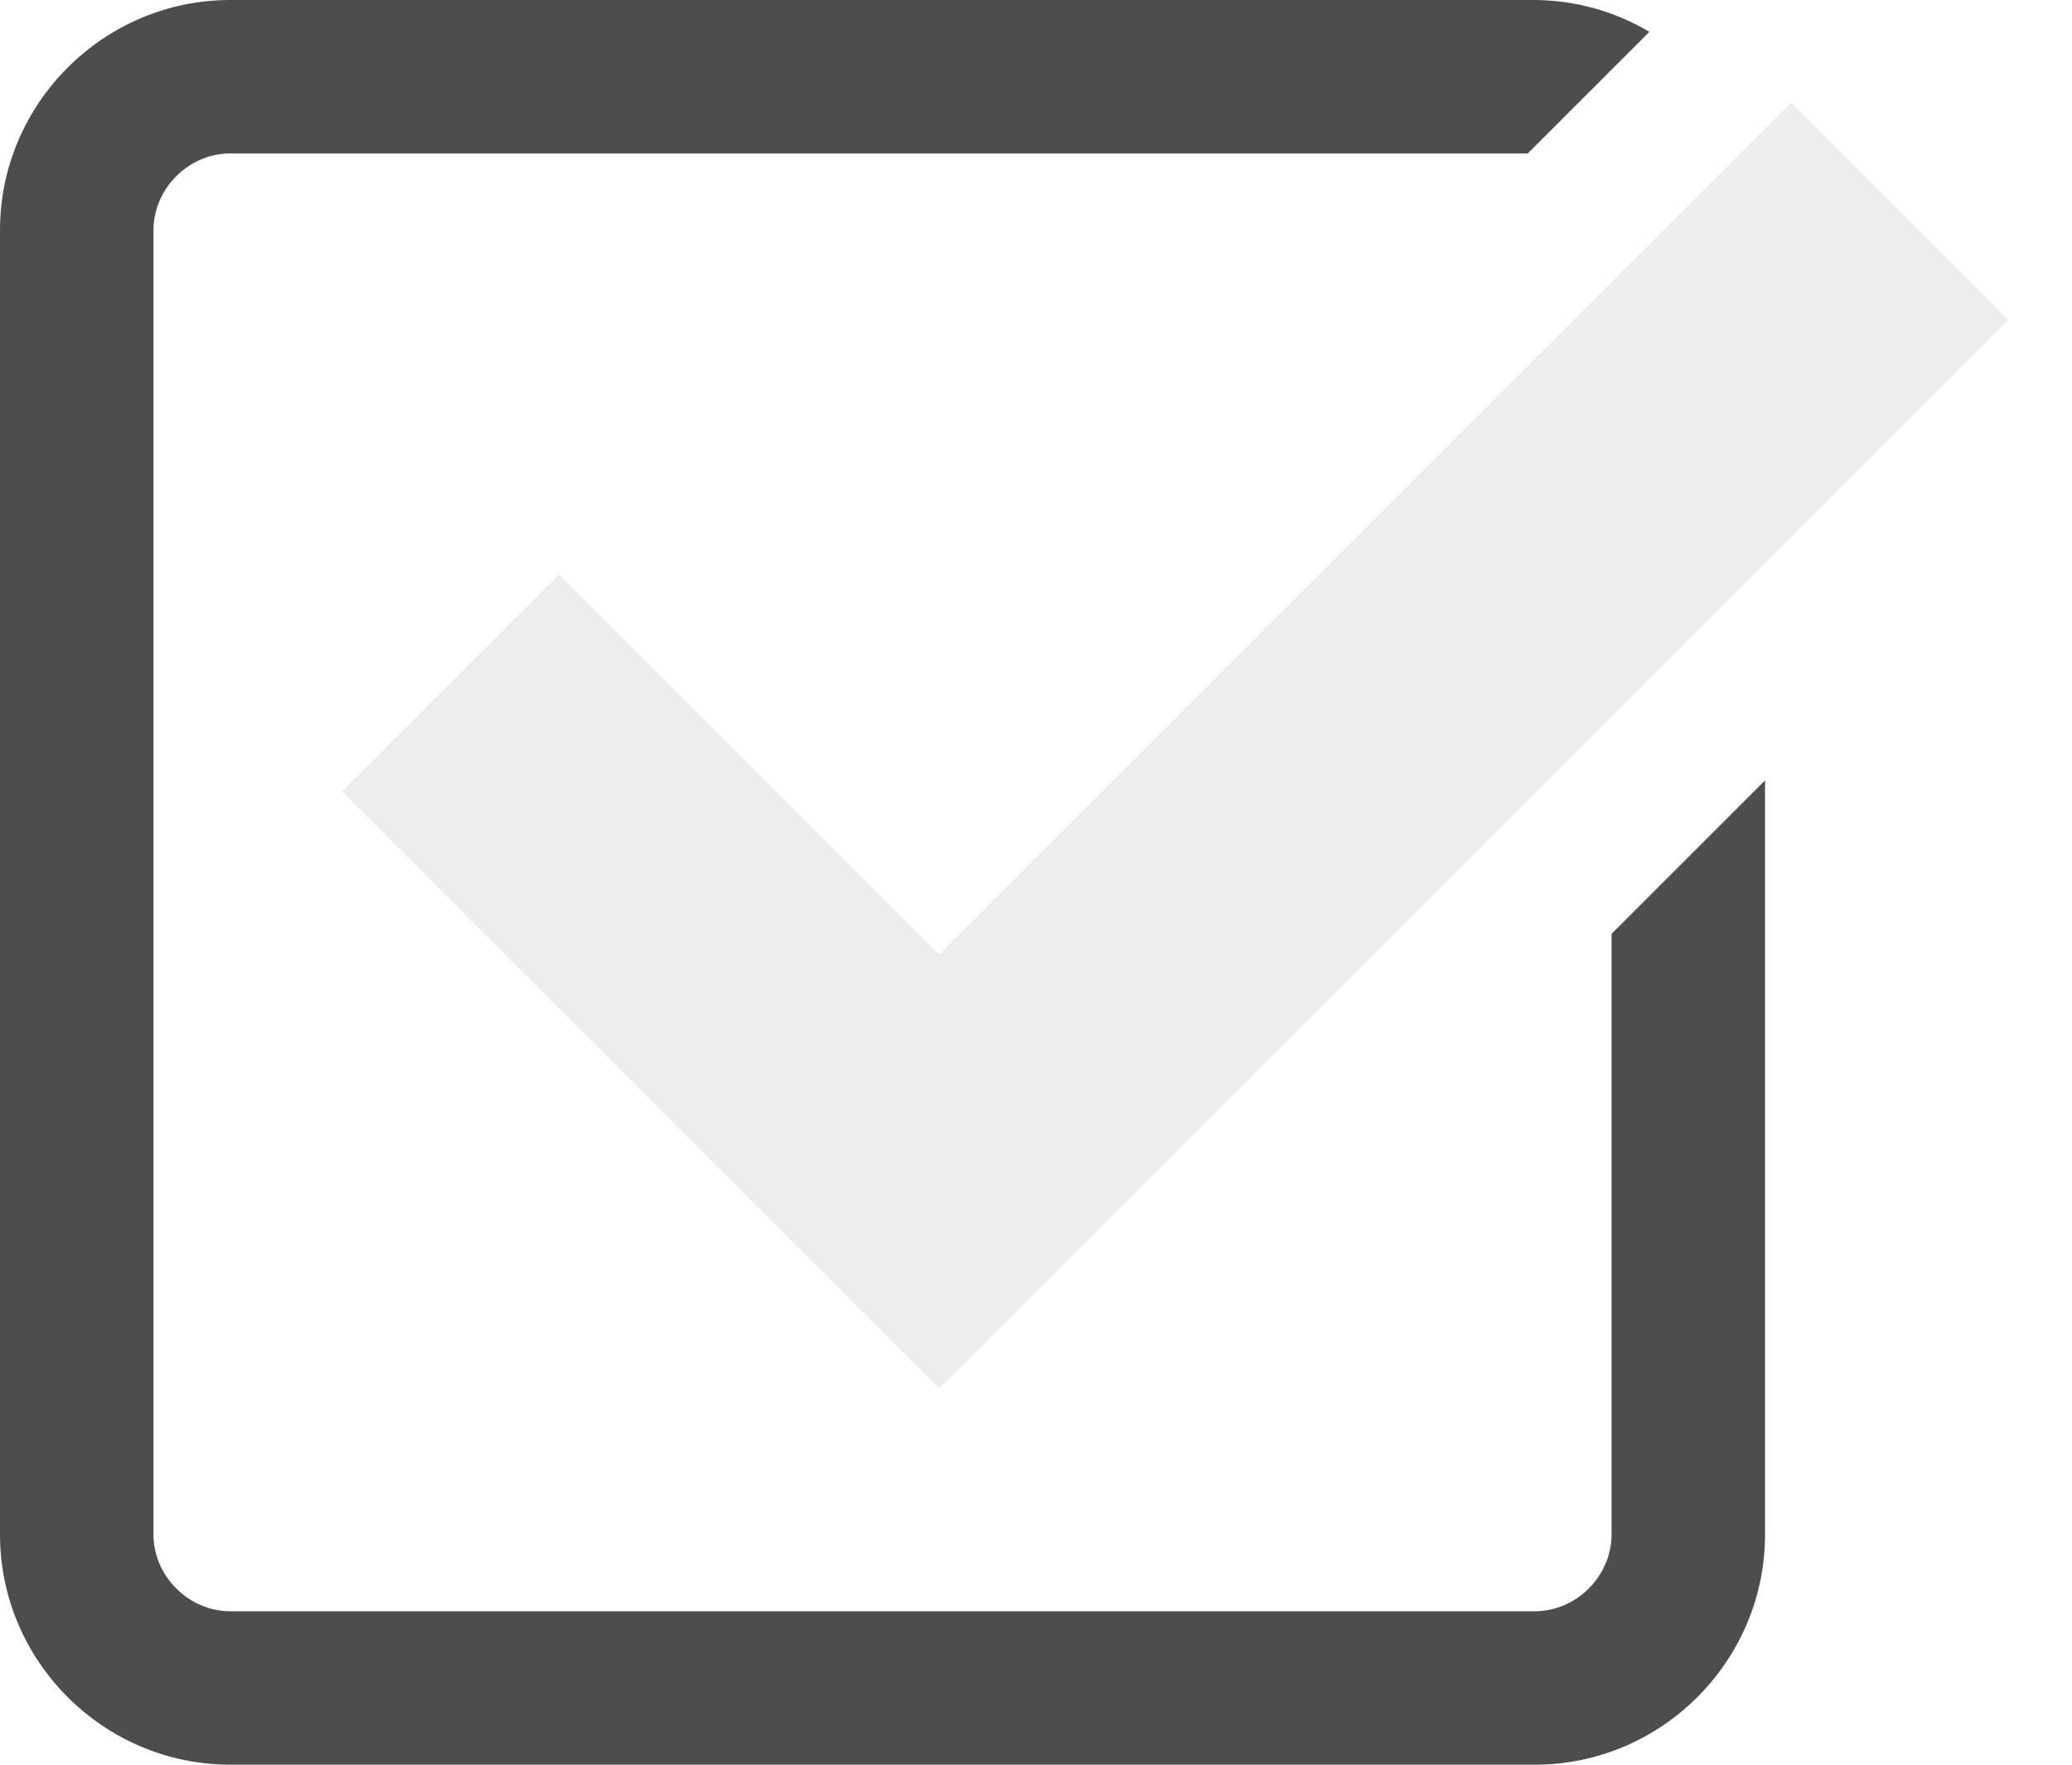
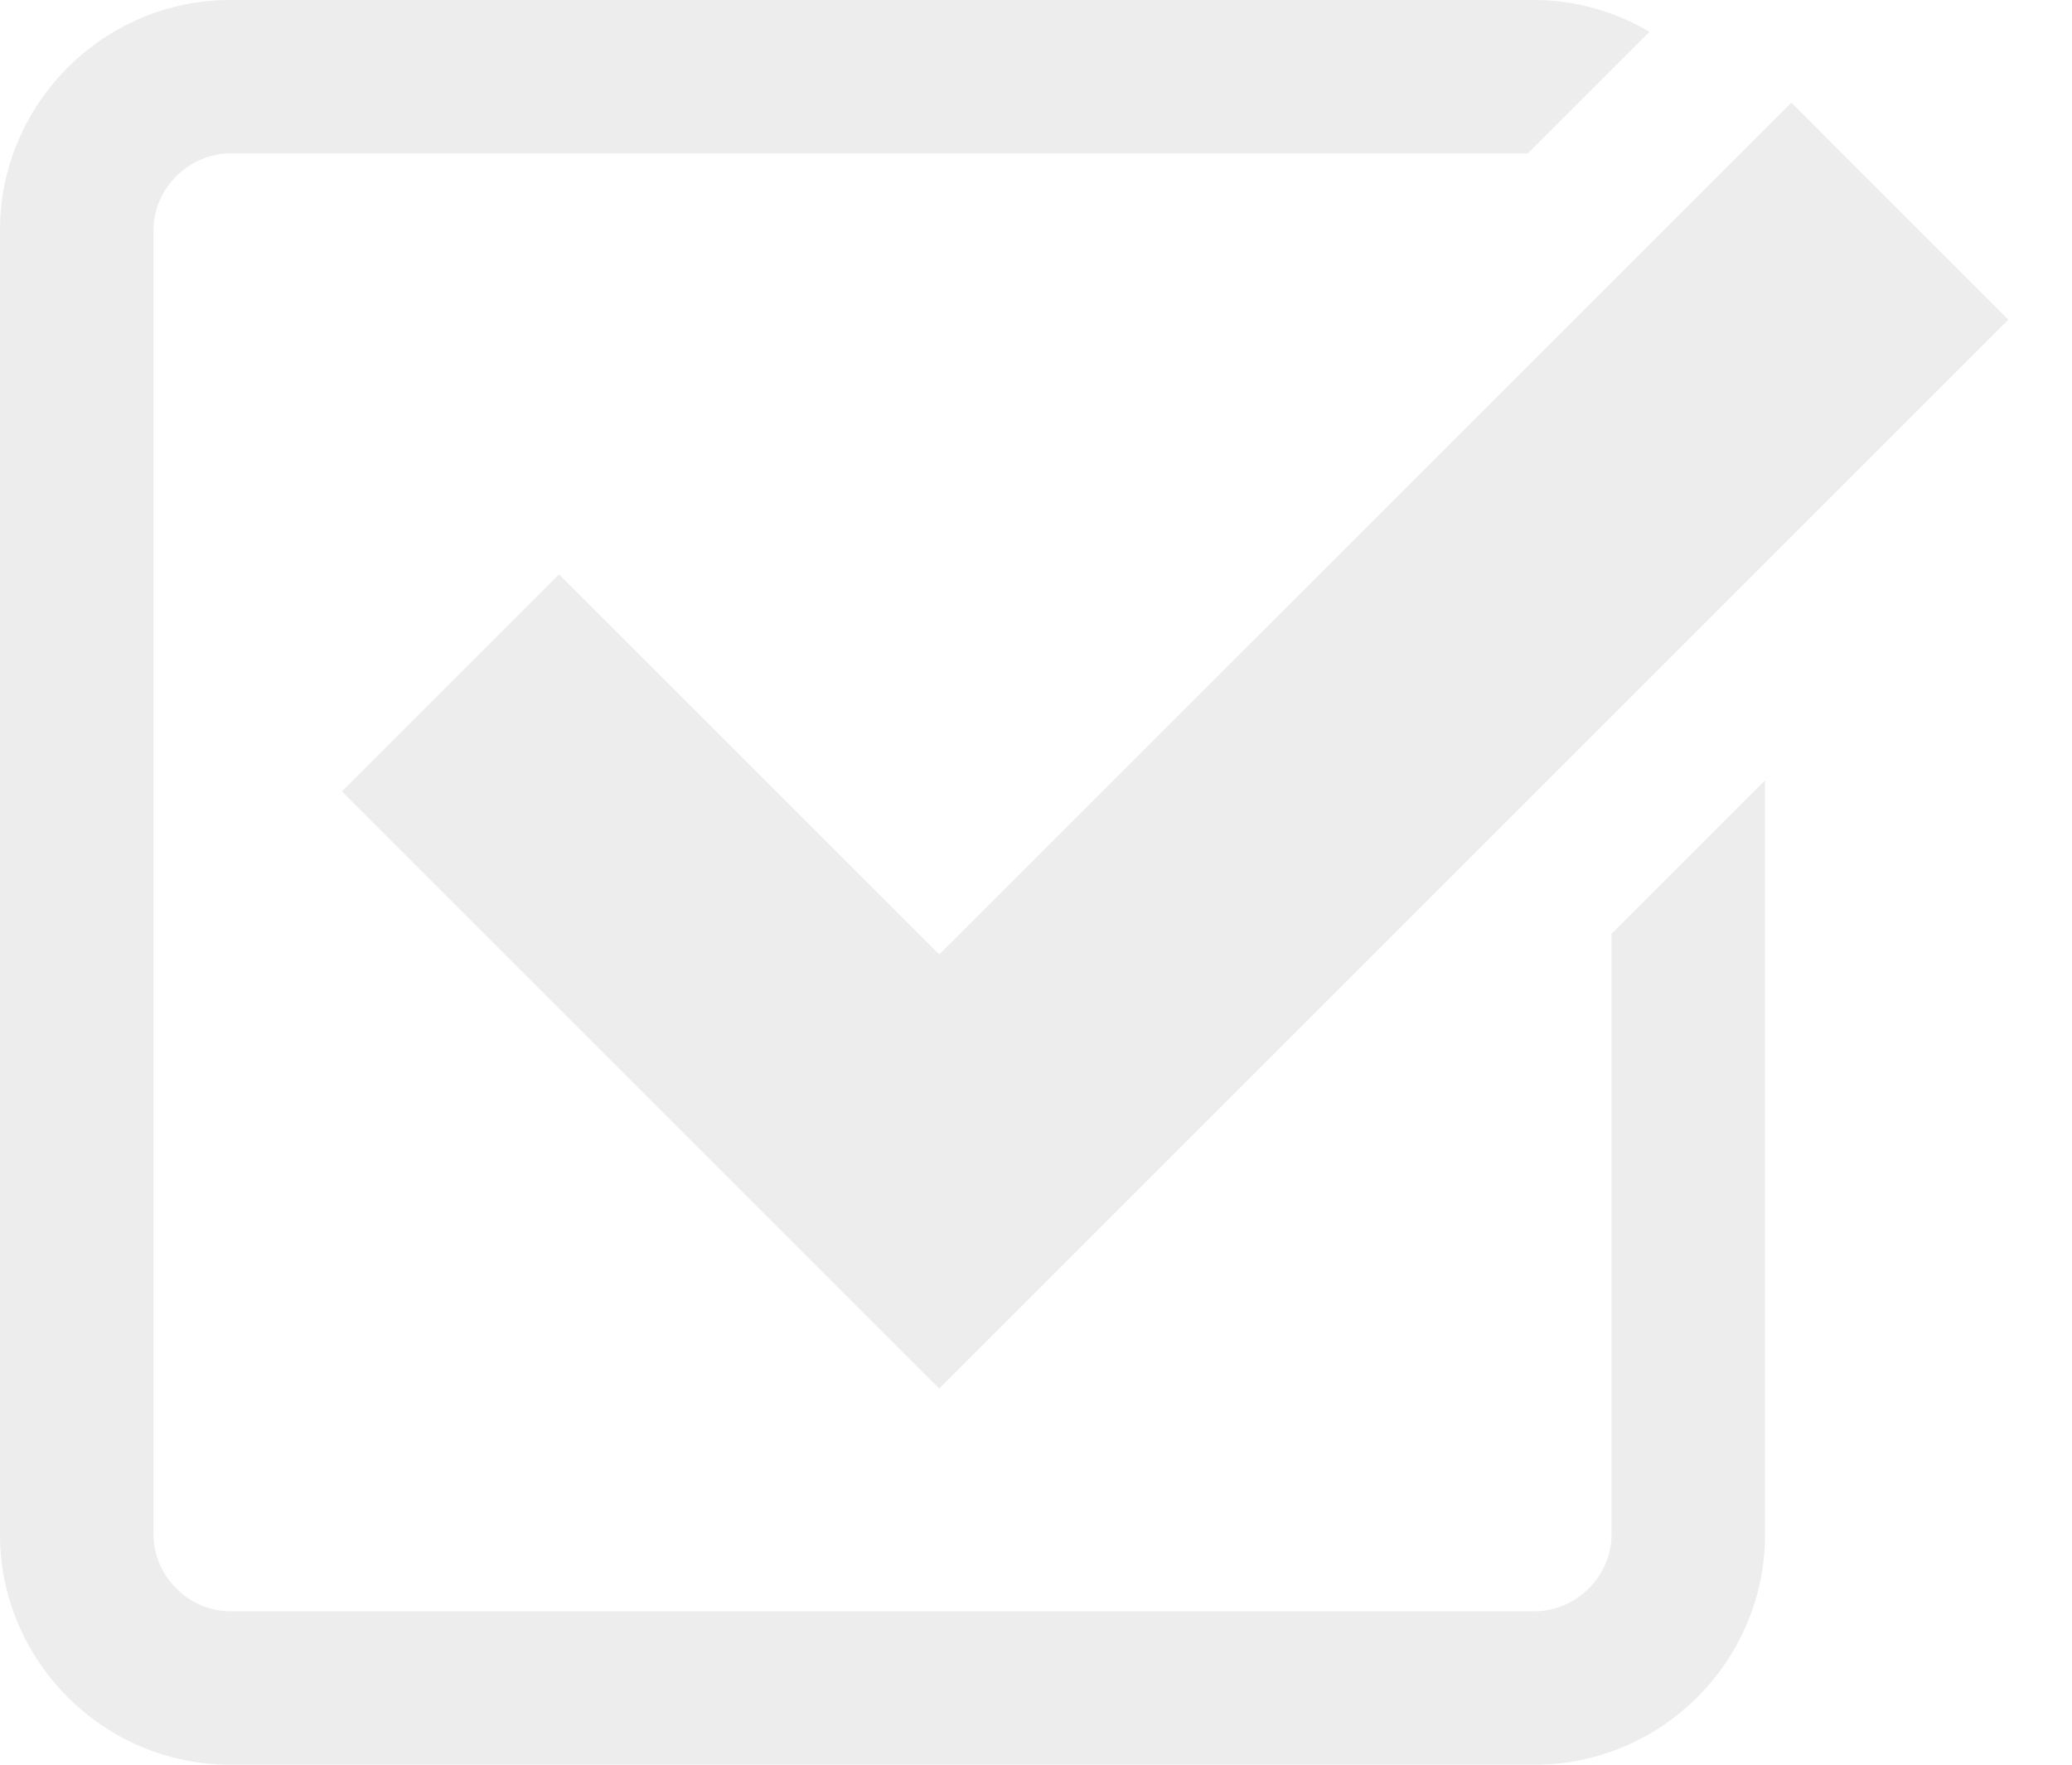
<svg xmlns="http://www.w3.org/2000/svg" width="27" height="23" viewBox="0 0 27 23">
  <path fill="#ededed" d="M7.285 7.486l-2.829 2.829 7.783 7.783L26.171 4.166l-2.828-2.829-11.104 11.102z" />
-   <path fill="#4D4D4D" d="M21 20c0 .542-.458 1-1 1H3c-.542 0-1-.458-1-1V3c0-.542.458-1 1-1h16.908L21.493.415A2.96 2.96 0 0 0 20 0H3C1.35 0 0 1.35 0 3v17c0 1.65 1.35 3 3 3h17c1.65 0 3-1.35 3-3v-9.829l-2 2V20z" />
+   <path fill="#ededed" d="M21 20c0 .542-.458 1-1 1H3c-.542 0-1-.458-1-1V3c0-.542.458-1 1-1h16.908L21.493.415A2.96 2.96 0 0 0 20 0H3C1.35 0 0 1.35 0 3v17c0 1.65 1.35 3 3 3h17c1.65 0 3-1.35 3-3v-9.829l-2 2V20z" />
</svg>
